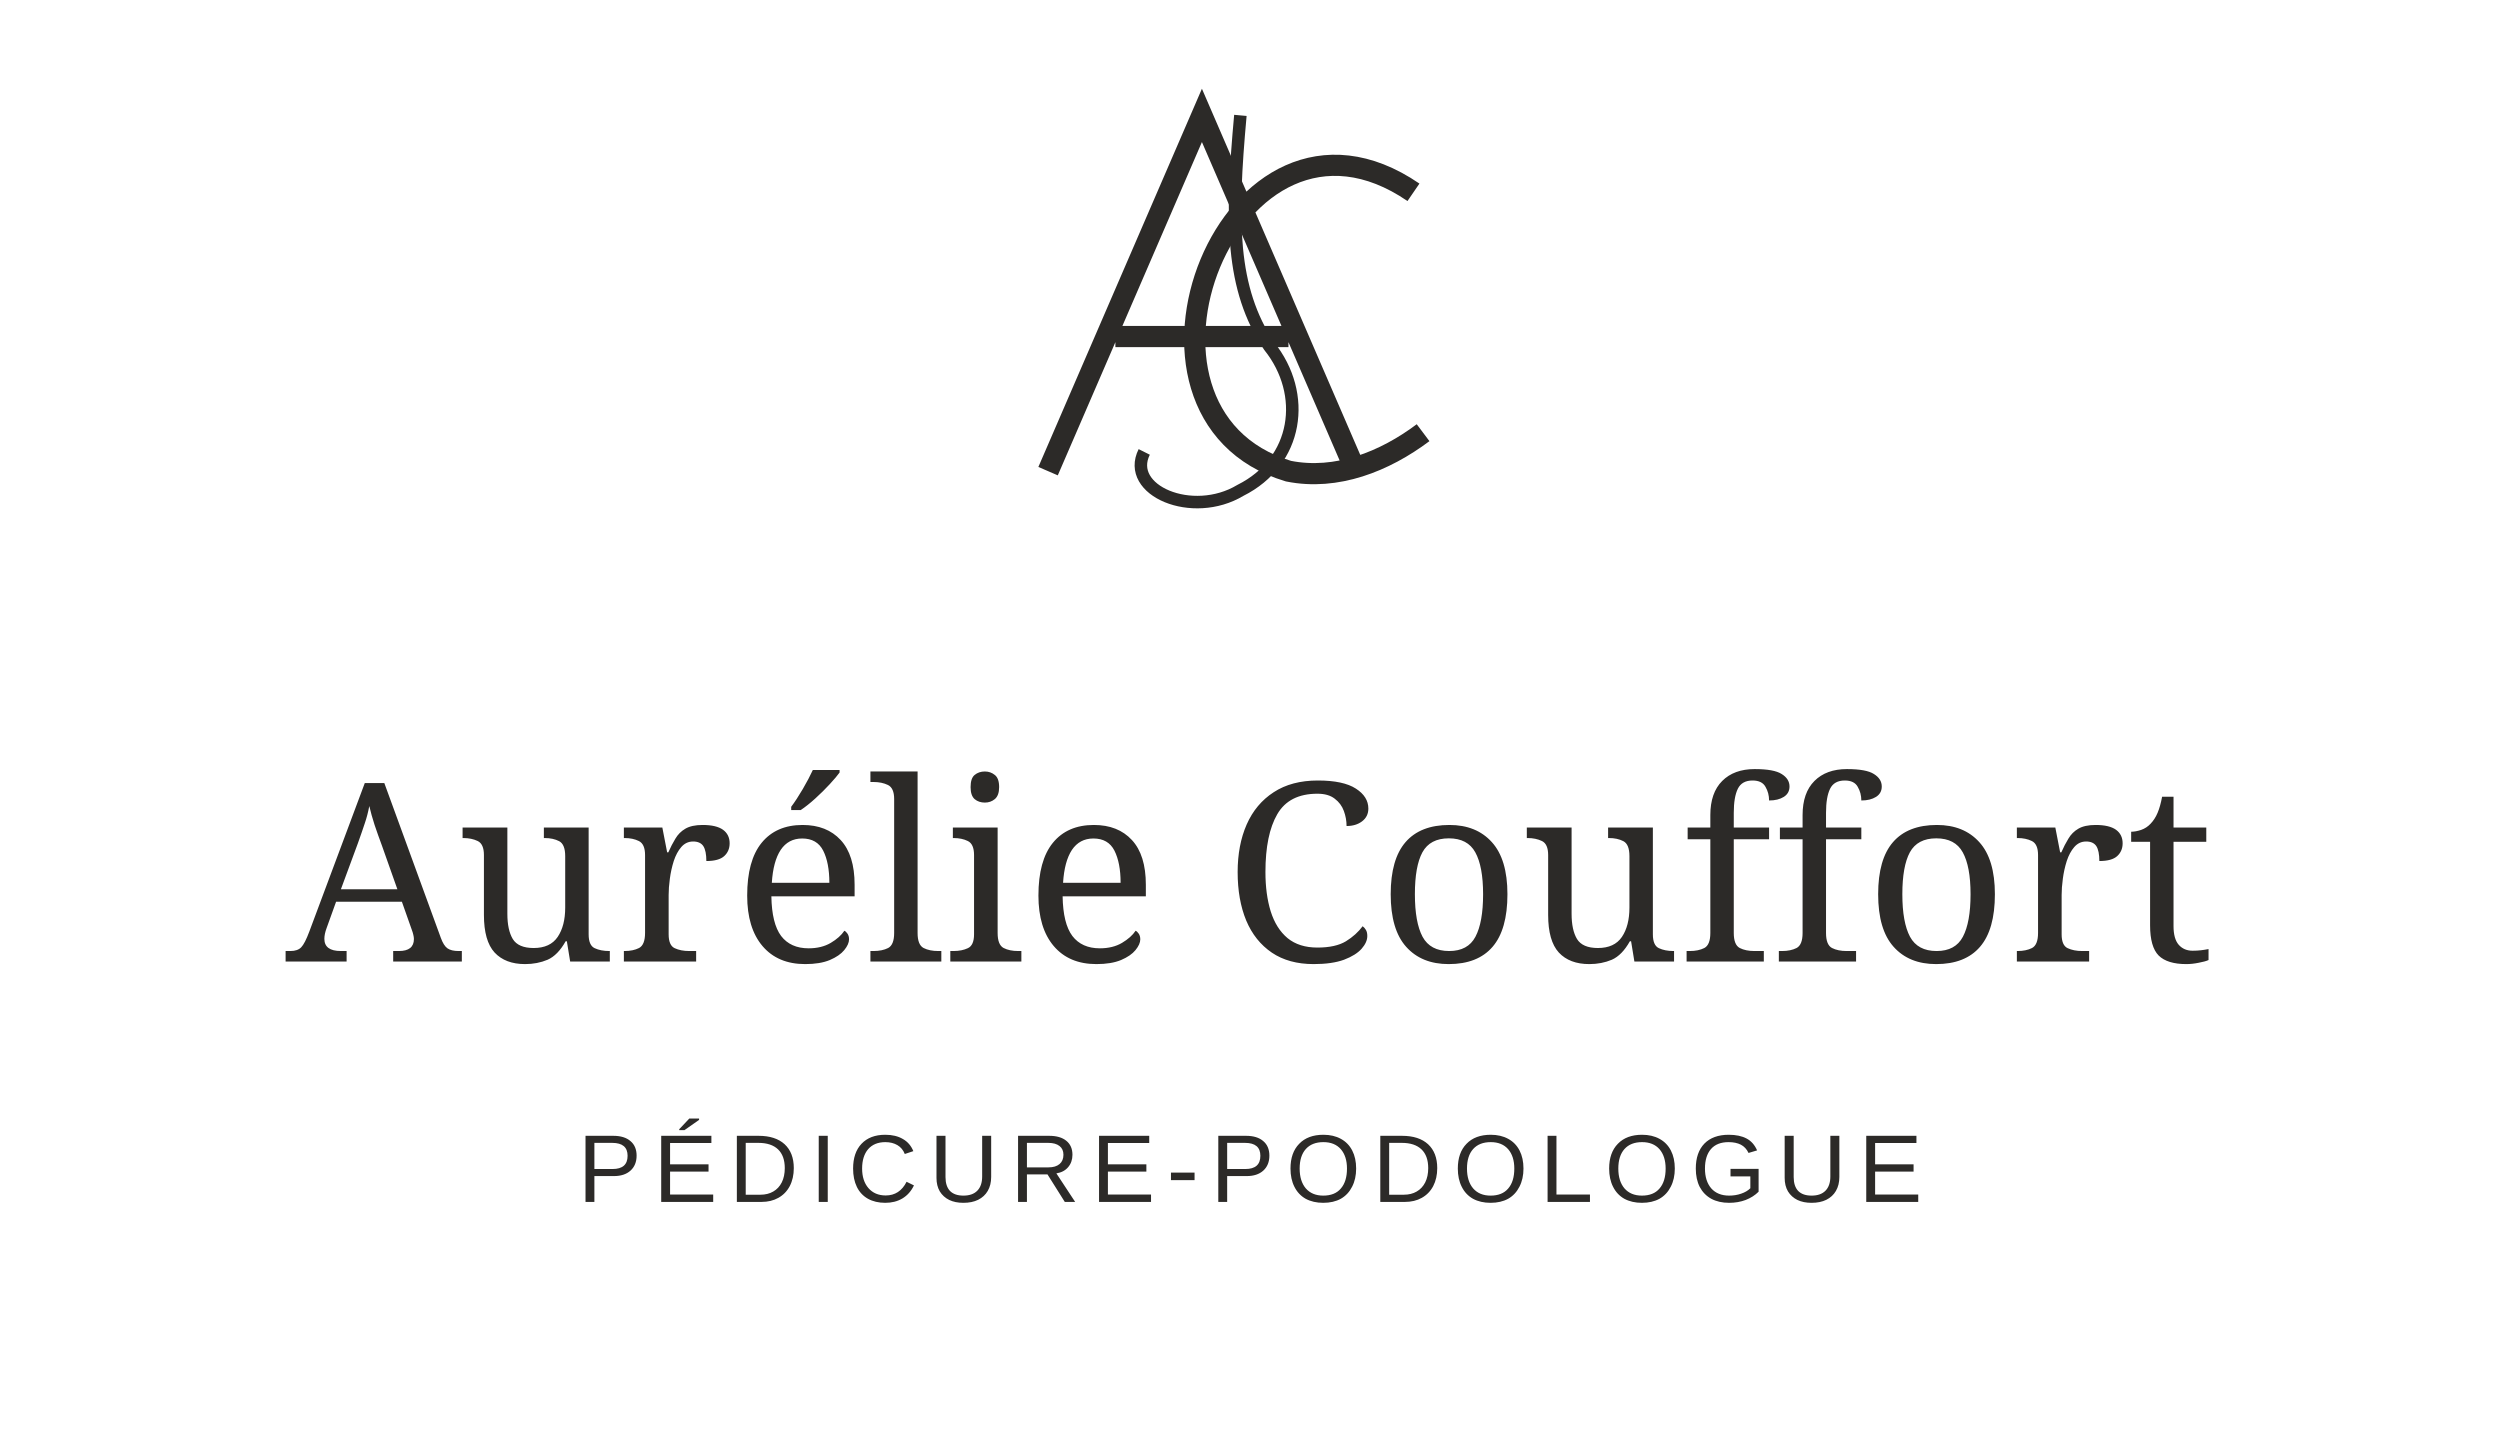
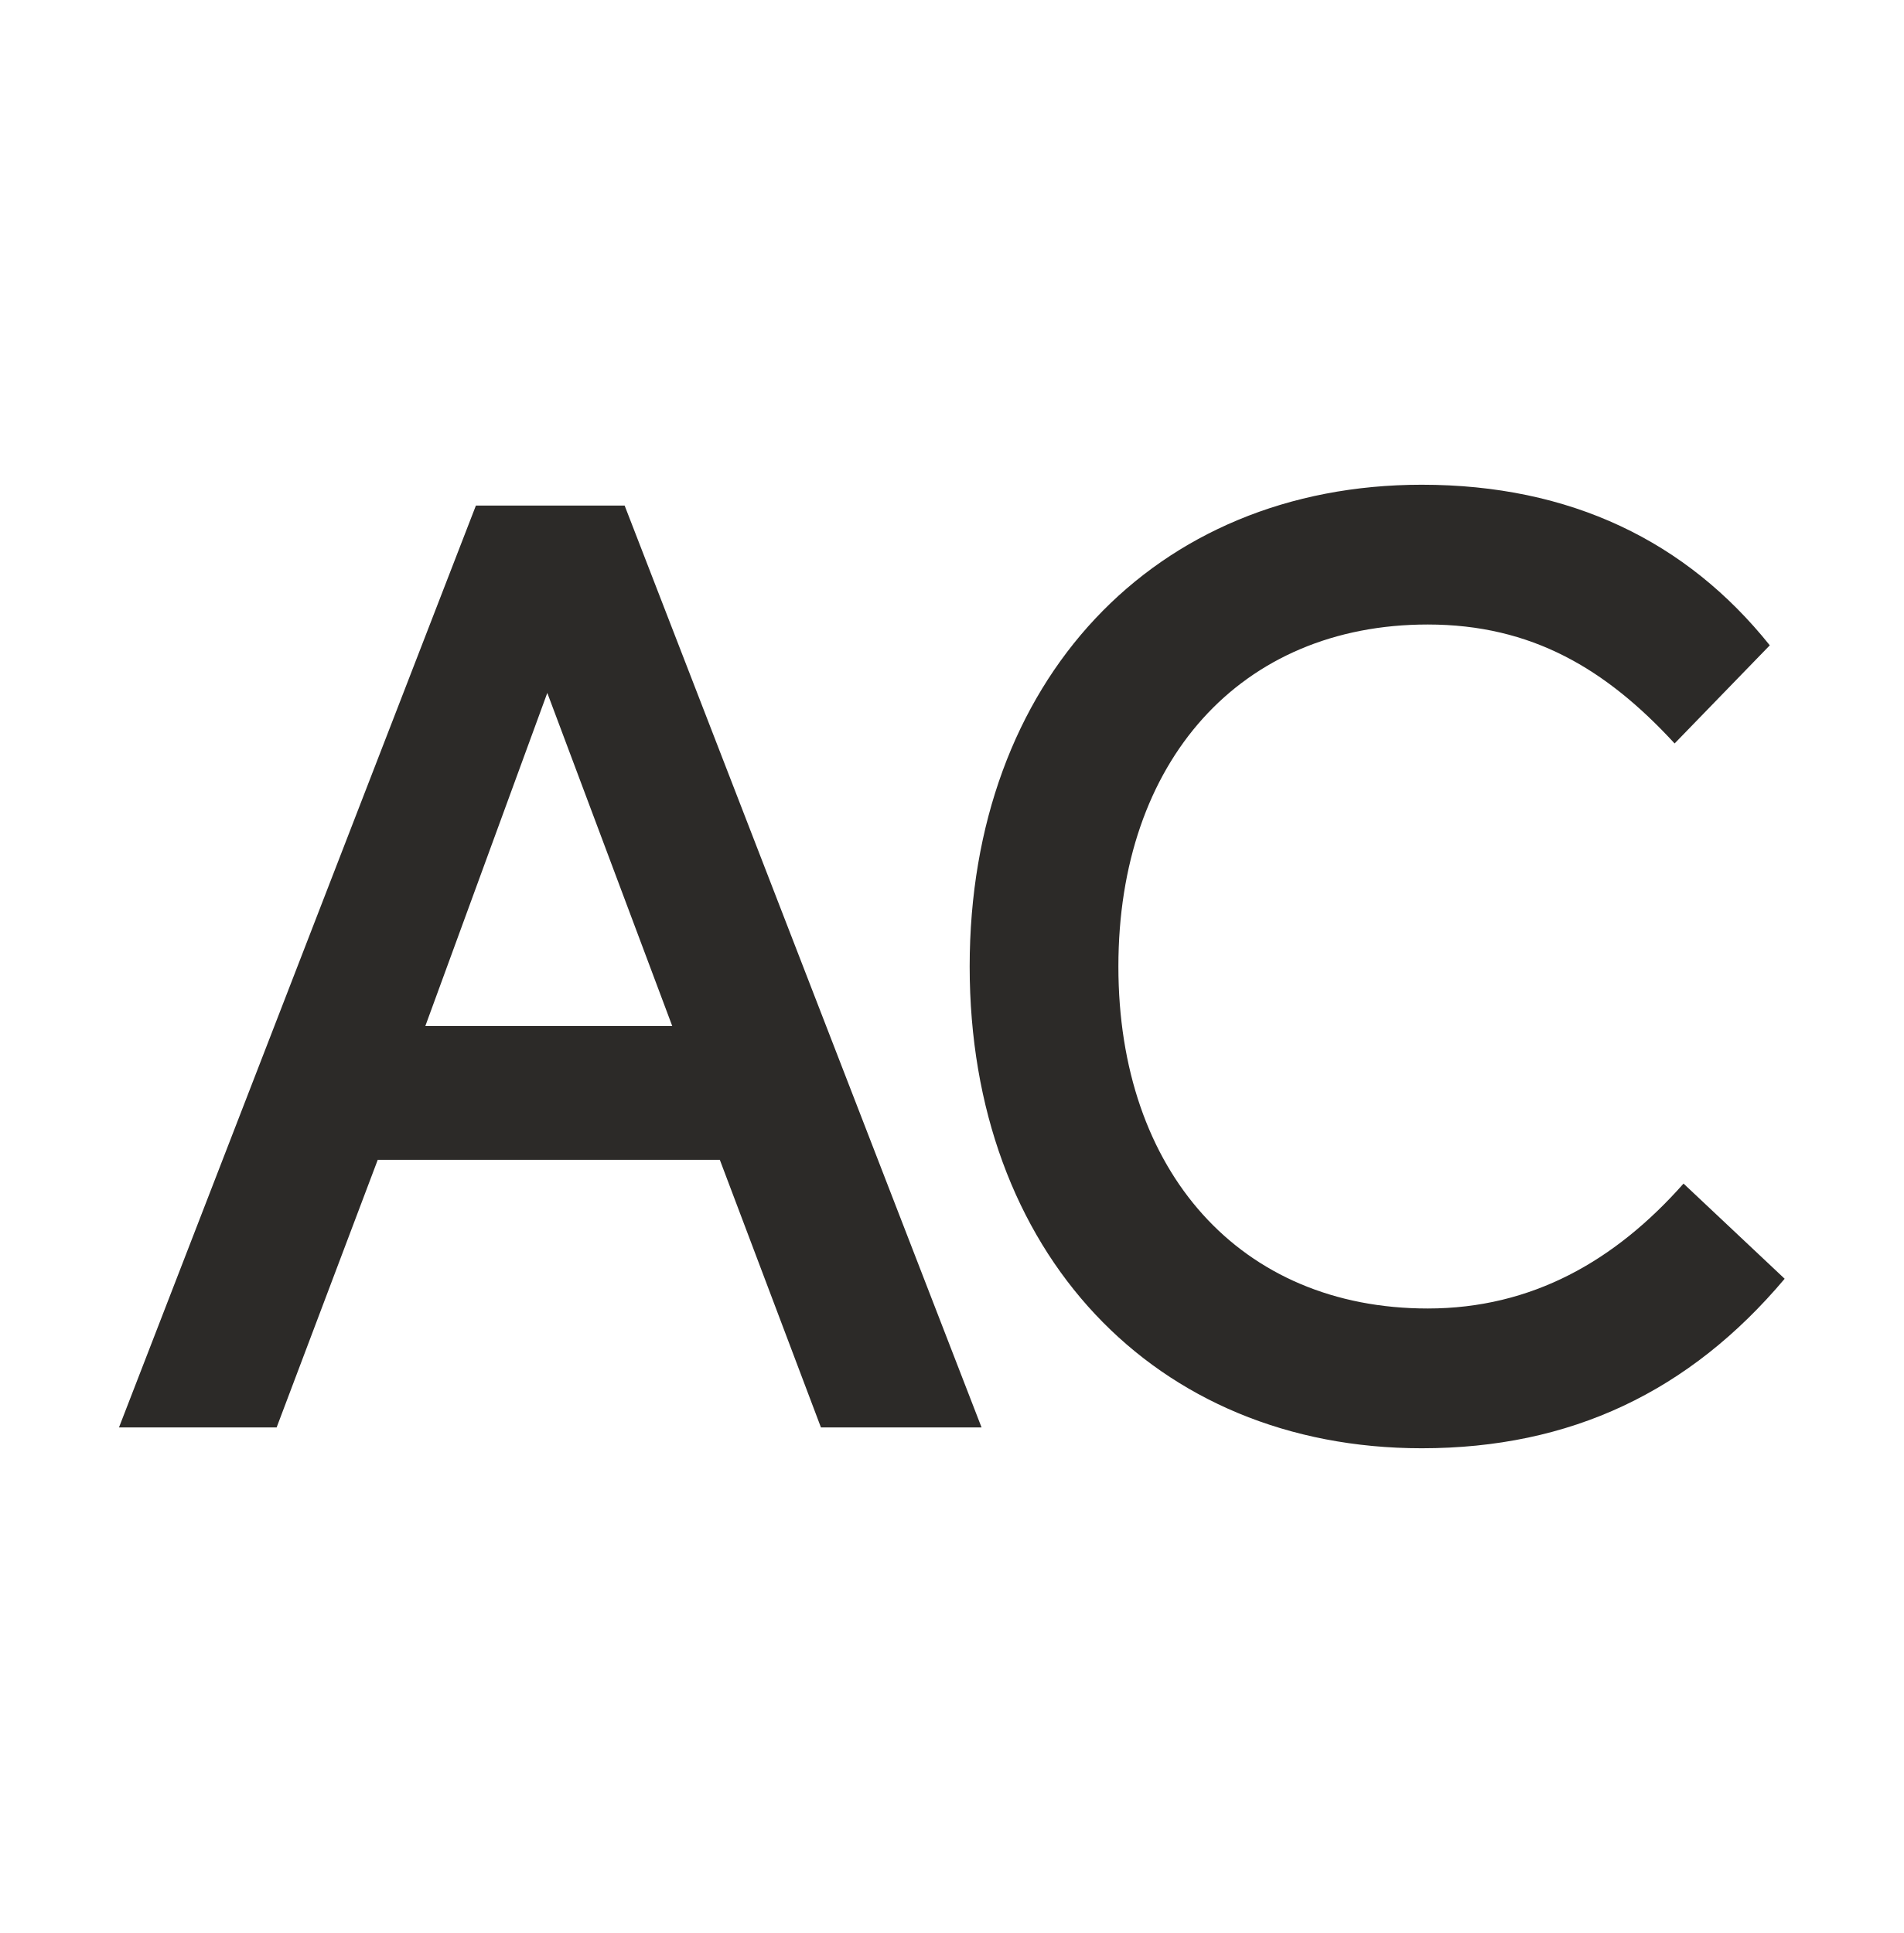
- <svg xmlns="http://www.w3.org/2000/svg" viewBox="0 0 260 150" style="color:#2c2a28">
-   <g transform="translate(101,0)">
-     <path d="M8 49 24 12l16 37M15 35h18M46 20c-19-13-33 23-13 29 5 1 10-1 14-4" fill="none" stroke="currentColor" stroke-width="2.2" />
-     <path d="M28 12c-1 11-1 18 3 24 4 5 3 12-3 15-5 3-12 0-10-4" fill="none" stroke="currentColor" stroke-width="1.3" />
-   </g>
-   <text x="130" y="100" text-anchor="middle" font-family="Georgia,serif" font-size="26" fill="currentColor">Aurélie Couffort</text>
-   <text x="130" y="125" text-anchor="middle" font-family="Arial,sans-serif" font-size="10" letter-spacing="1.2" fill="currentColor">PÉDICURE-PODOLOGUE</text>
+ <svg xmlns="http://www.w3.org/2000/svg" viewBox="-4 -16 64 65" fill="#2c2a28">
+   <path d="M0 32 12 1H17L29 32H23.6L20.2 23H8.7L5.3 32ZM10.3 18.5H18.6L14.4 7.3ZM55.5 5.7 52.3 9C50 6.5 47.5 5 44 5 37.7 5 33.6 9.6 33.6 16.5S37.7 28 44 28C47.5 28 50.3 26.4 52.6 23.8L56 27C52.8 30.8 48.8 32.7 43.8 32.7 34.8 32.7 28.6 26.1 28.6 16.5S34.8.3 43.8.3C48.8.3 52.7 2.2 55.5 5.7Z" />
</svg>
